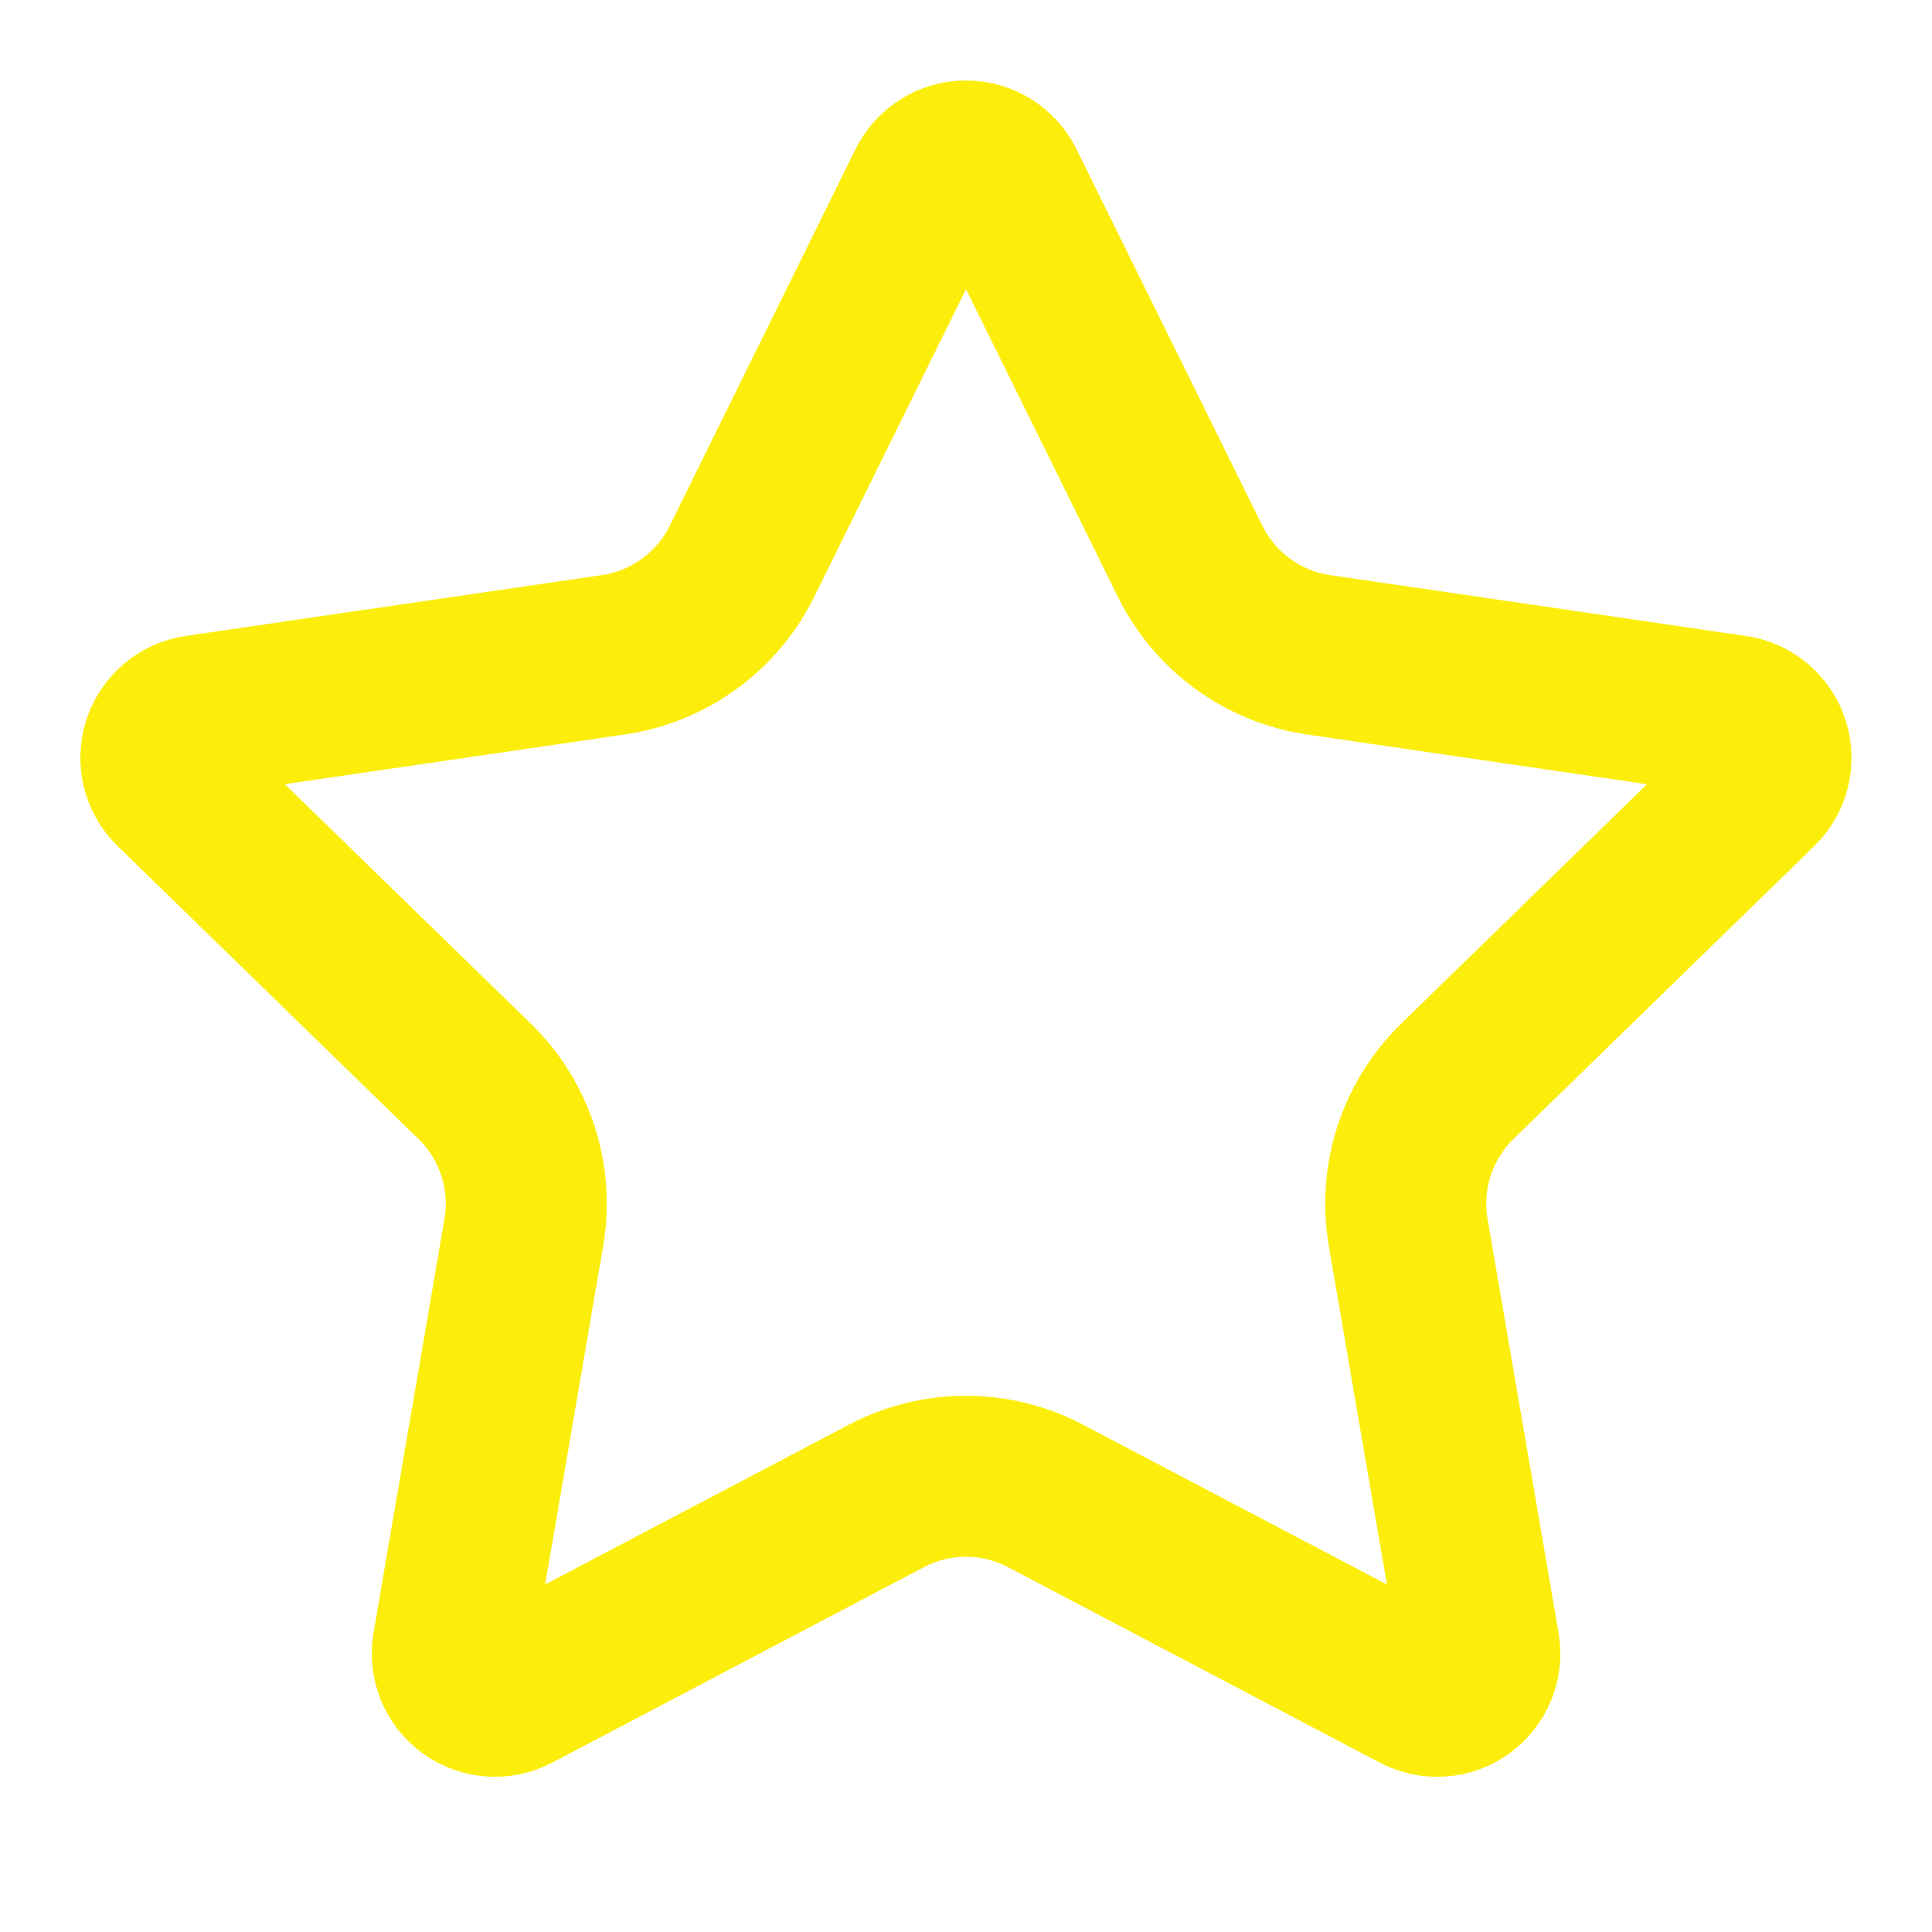
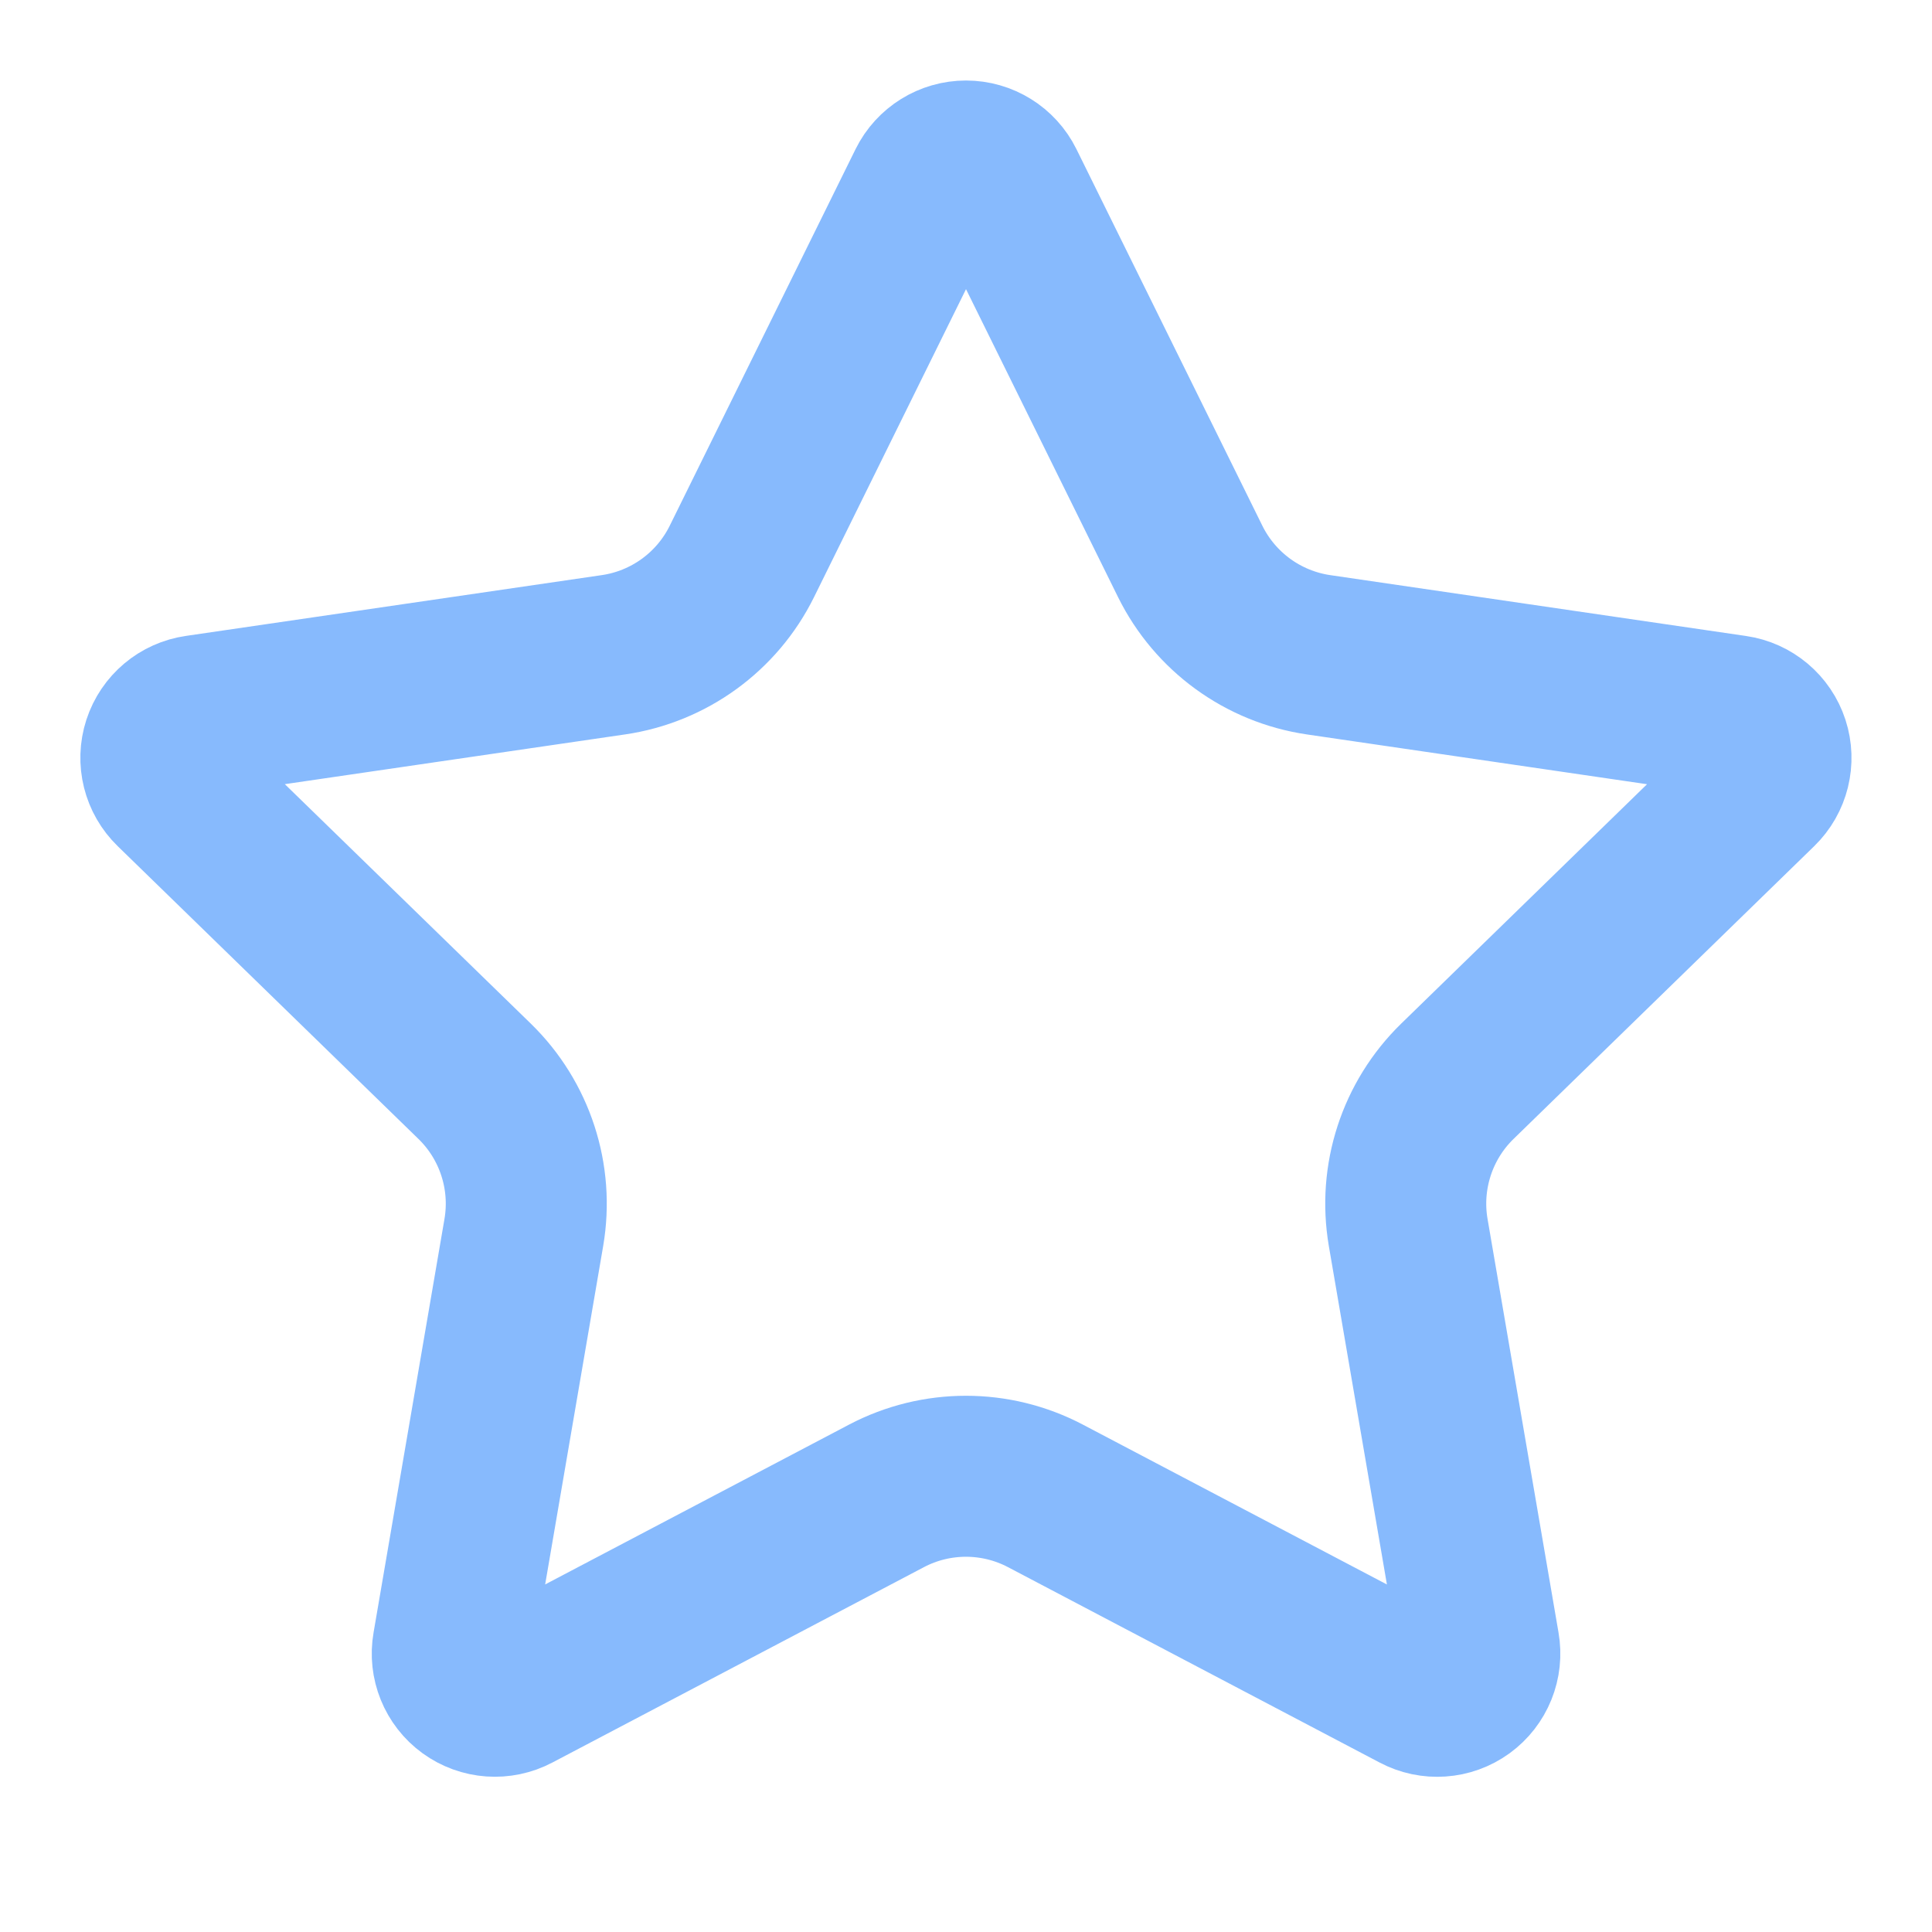
- <svg xmlns="http://www.w3.org/2000/svg" width="24" height="24" viewBox="0 0 24 24" fill="none" stroke="#fcee0a" stroke-width="2" stroke-linecap="round" stroke-linejoin="round">
+ <svg xmlns="http://www.w3.org/2000/svg" width="24" height="24" viewBox="0 0 24 24" fill="none" stroke="#87bafd" stroke-width="2" stroke-linecap="round" stroke-linejoin="round">
  <path d="M11.525 2.295a.53.53 0 0 1 .95 0l2.31 4.679a2.123 2.123 0 0 0 1.595 1.16l5.166.756a.53.53 0 0 1 .294.904l-3.736 3.638a2.123 2.123 0 0 0-.611 1.878l.882 5.14a.53.53 0 0 1-.771.56l-4.618-2.428a2.122 2.122 0 0 0-1.973 0L6.396 21.01a.53.53 0 0 1-.77-.56l.881-5.139a2.122 2.122 0 0 0-.611-1.879L2.16 9.795a.53.53 0 0 1 .294-.906l5.165-.755a2.122 2.122 0 0 0 1.597-1.16z" />
</svg>
